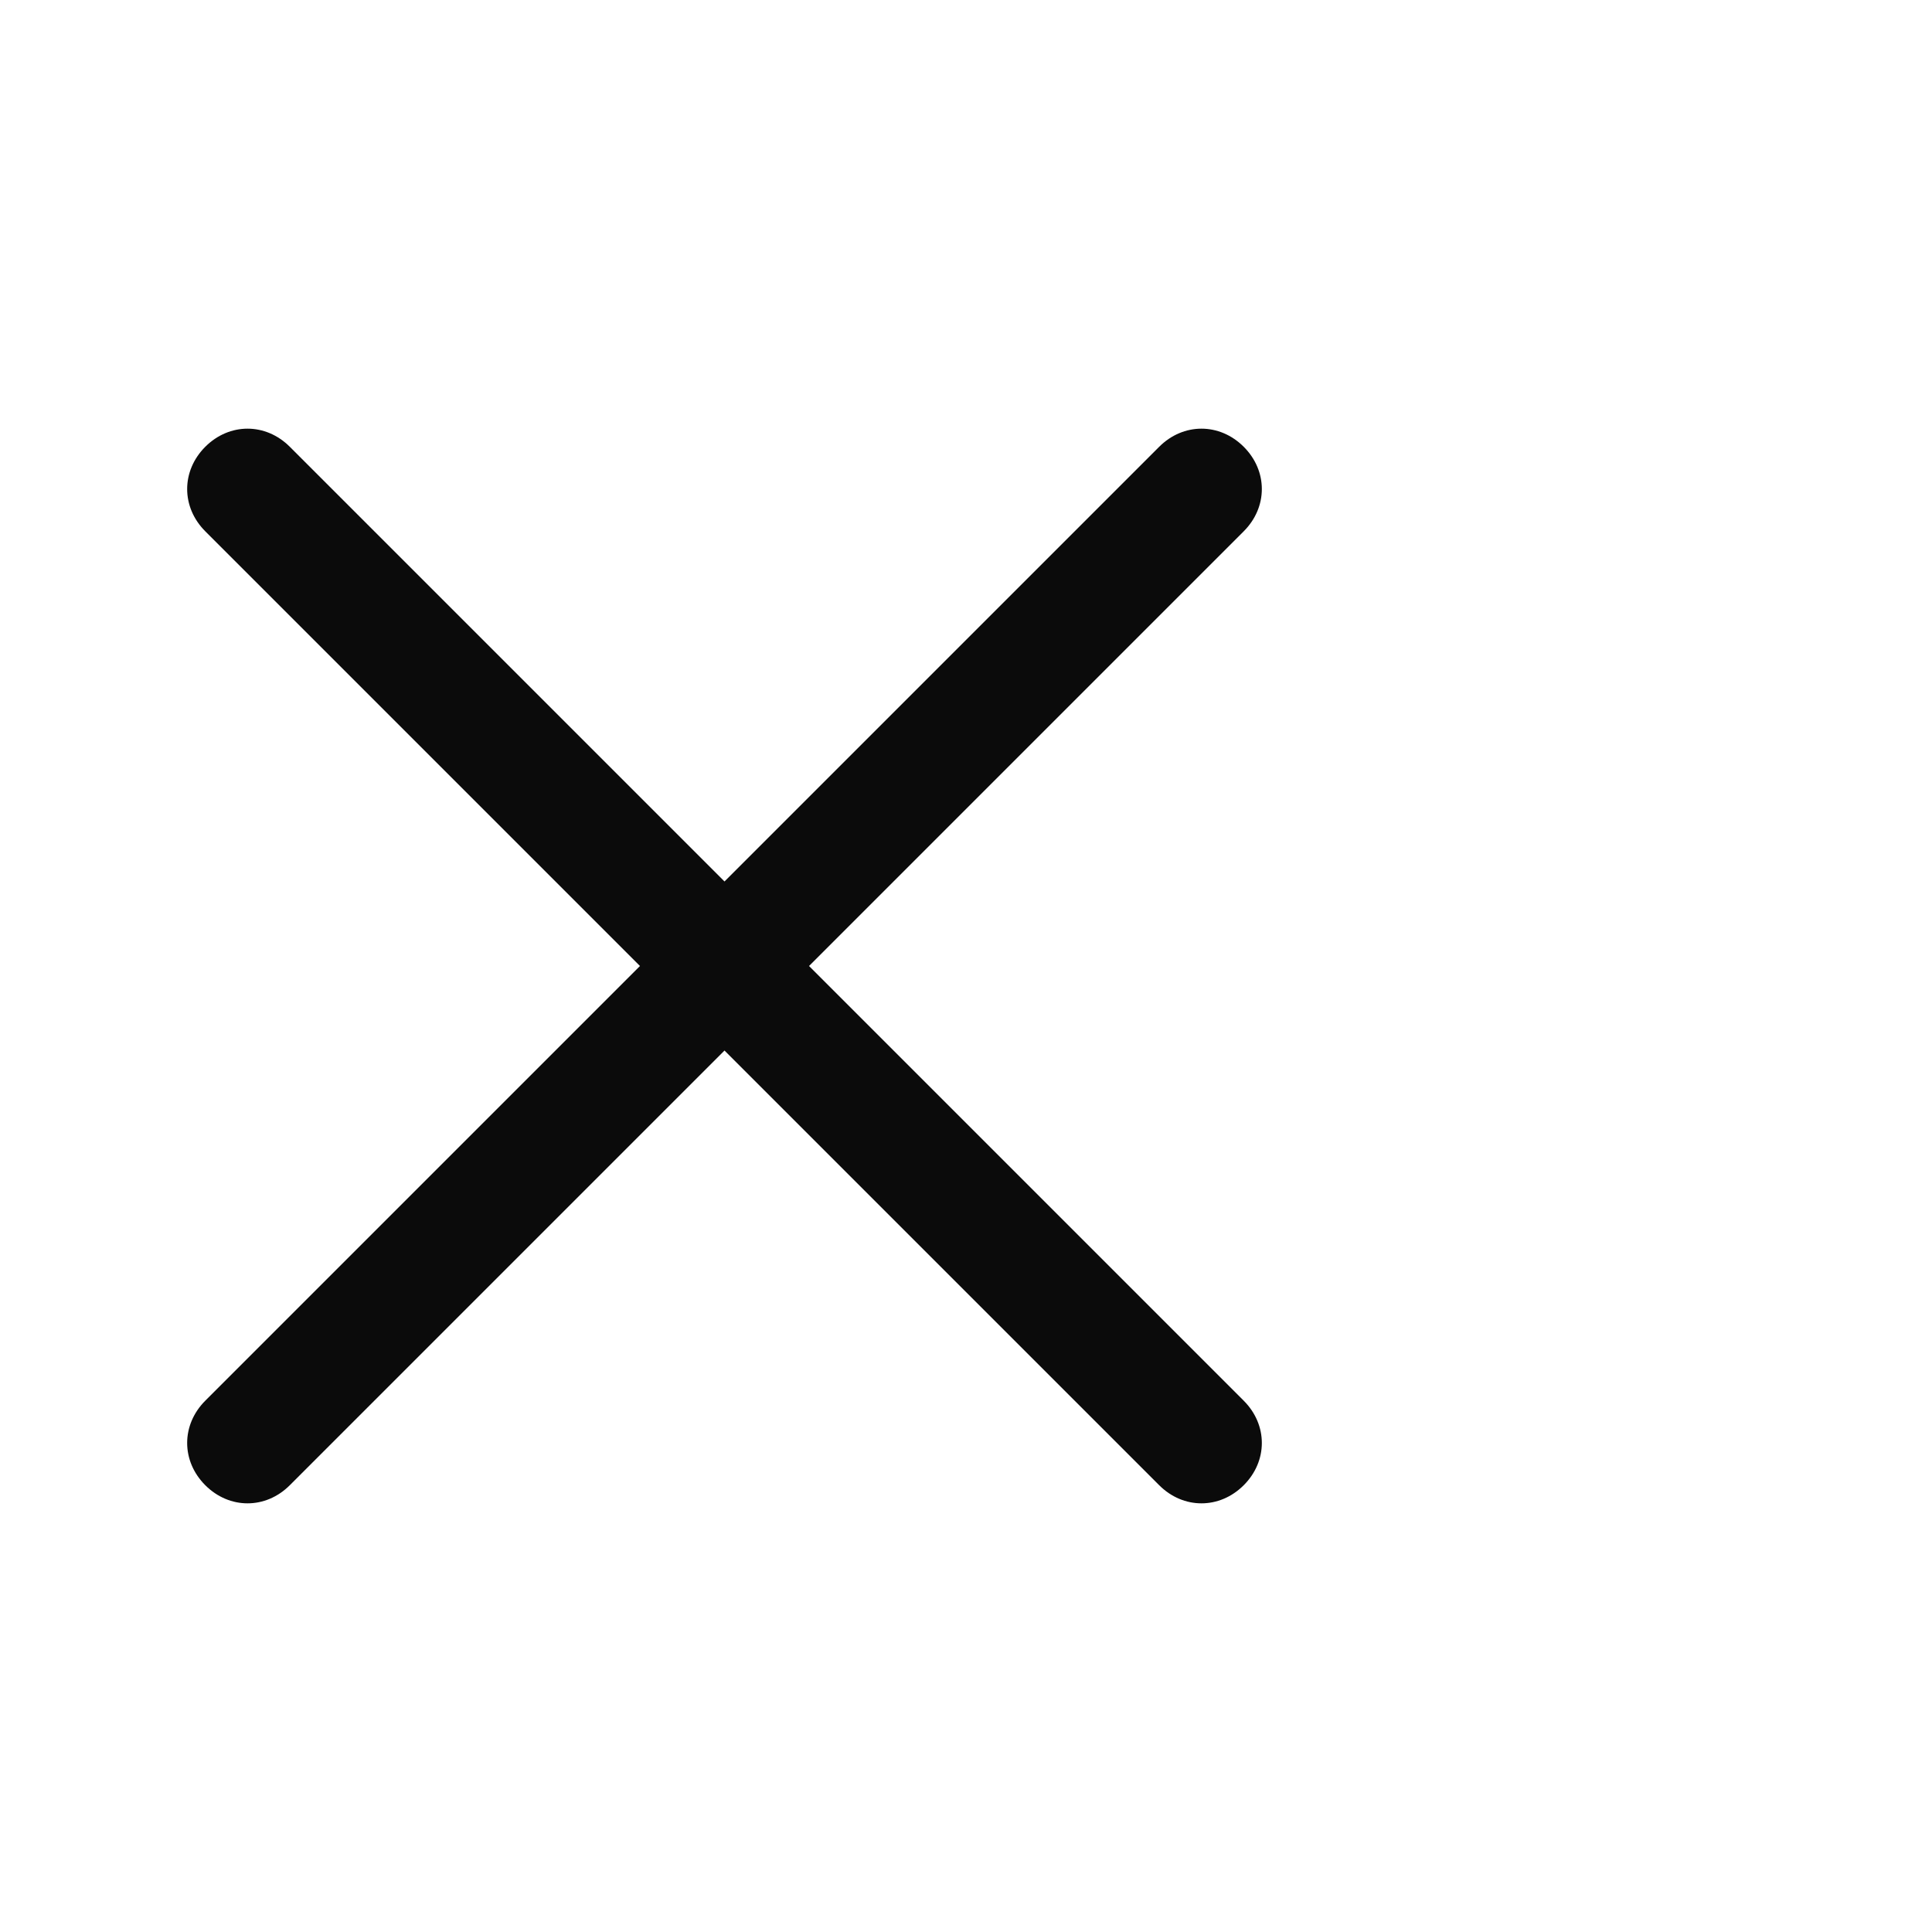
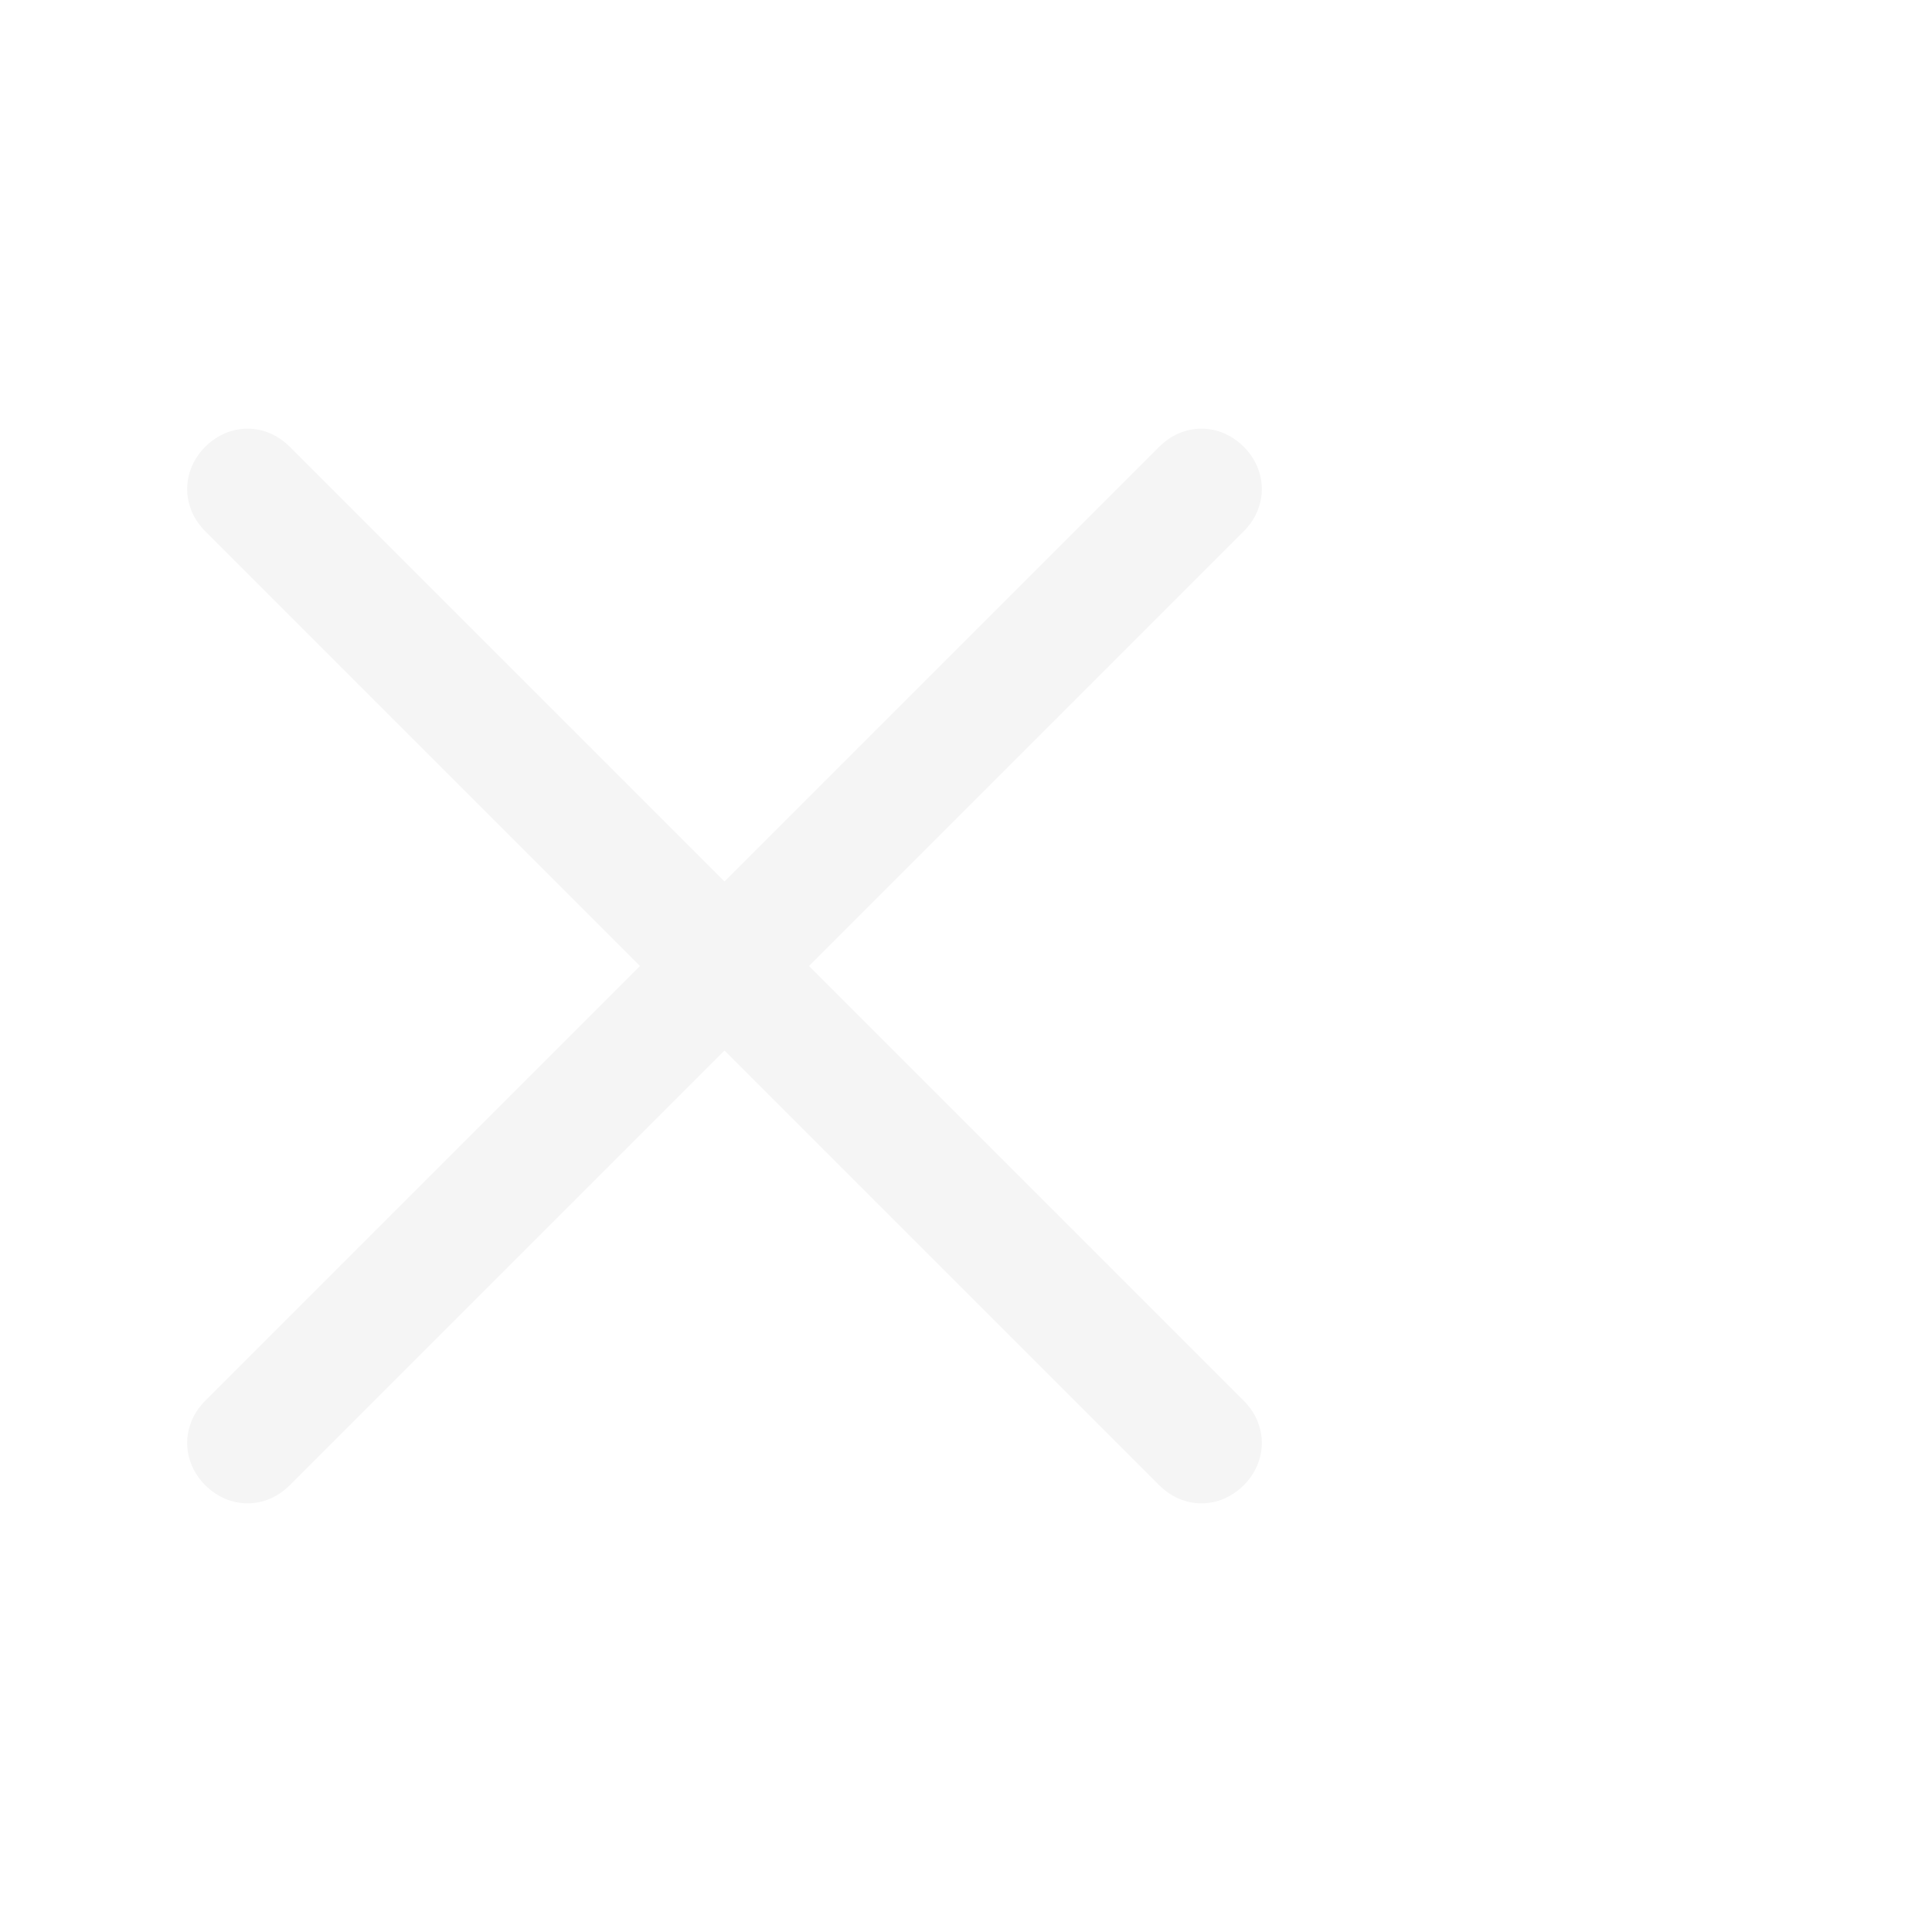
- <svg xmlns="http://www.w3.org/2000/svg" width="16" height="16" viewBox="0 0 16 16" fill="#0b0b0b">
+ <svg xmlns="http://www.w3.org/2000/svg" width="16" height="16" viewBox="0 0 16 16" fill="whitesmoke">
  <path d="M6.7 8l3.6-3.6c.2-.2.2-.5 0-.7-.2-.2-.5-.2-.7 0L6 7.3 2.4 3.7c-.2-.2-.5-.2-.7 0-.2.2-.2.5 0 .7L5.3 8l-3.6 3.6c-.2.2-.2.5 0 .7.2.2.5.2.7 0L6 8.7l3.6 3.6c.2.2.5.2.7 0 .2-.2.2-.5 0-.7L6.7 8z" />
</svg>
